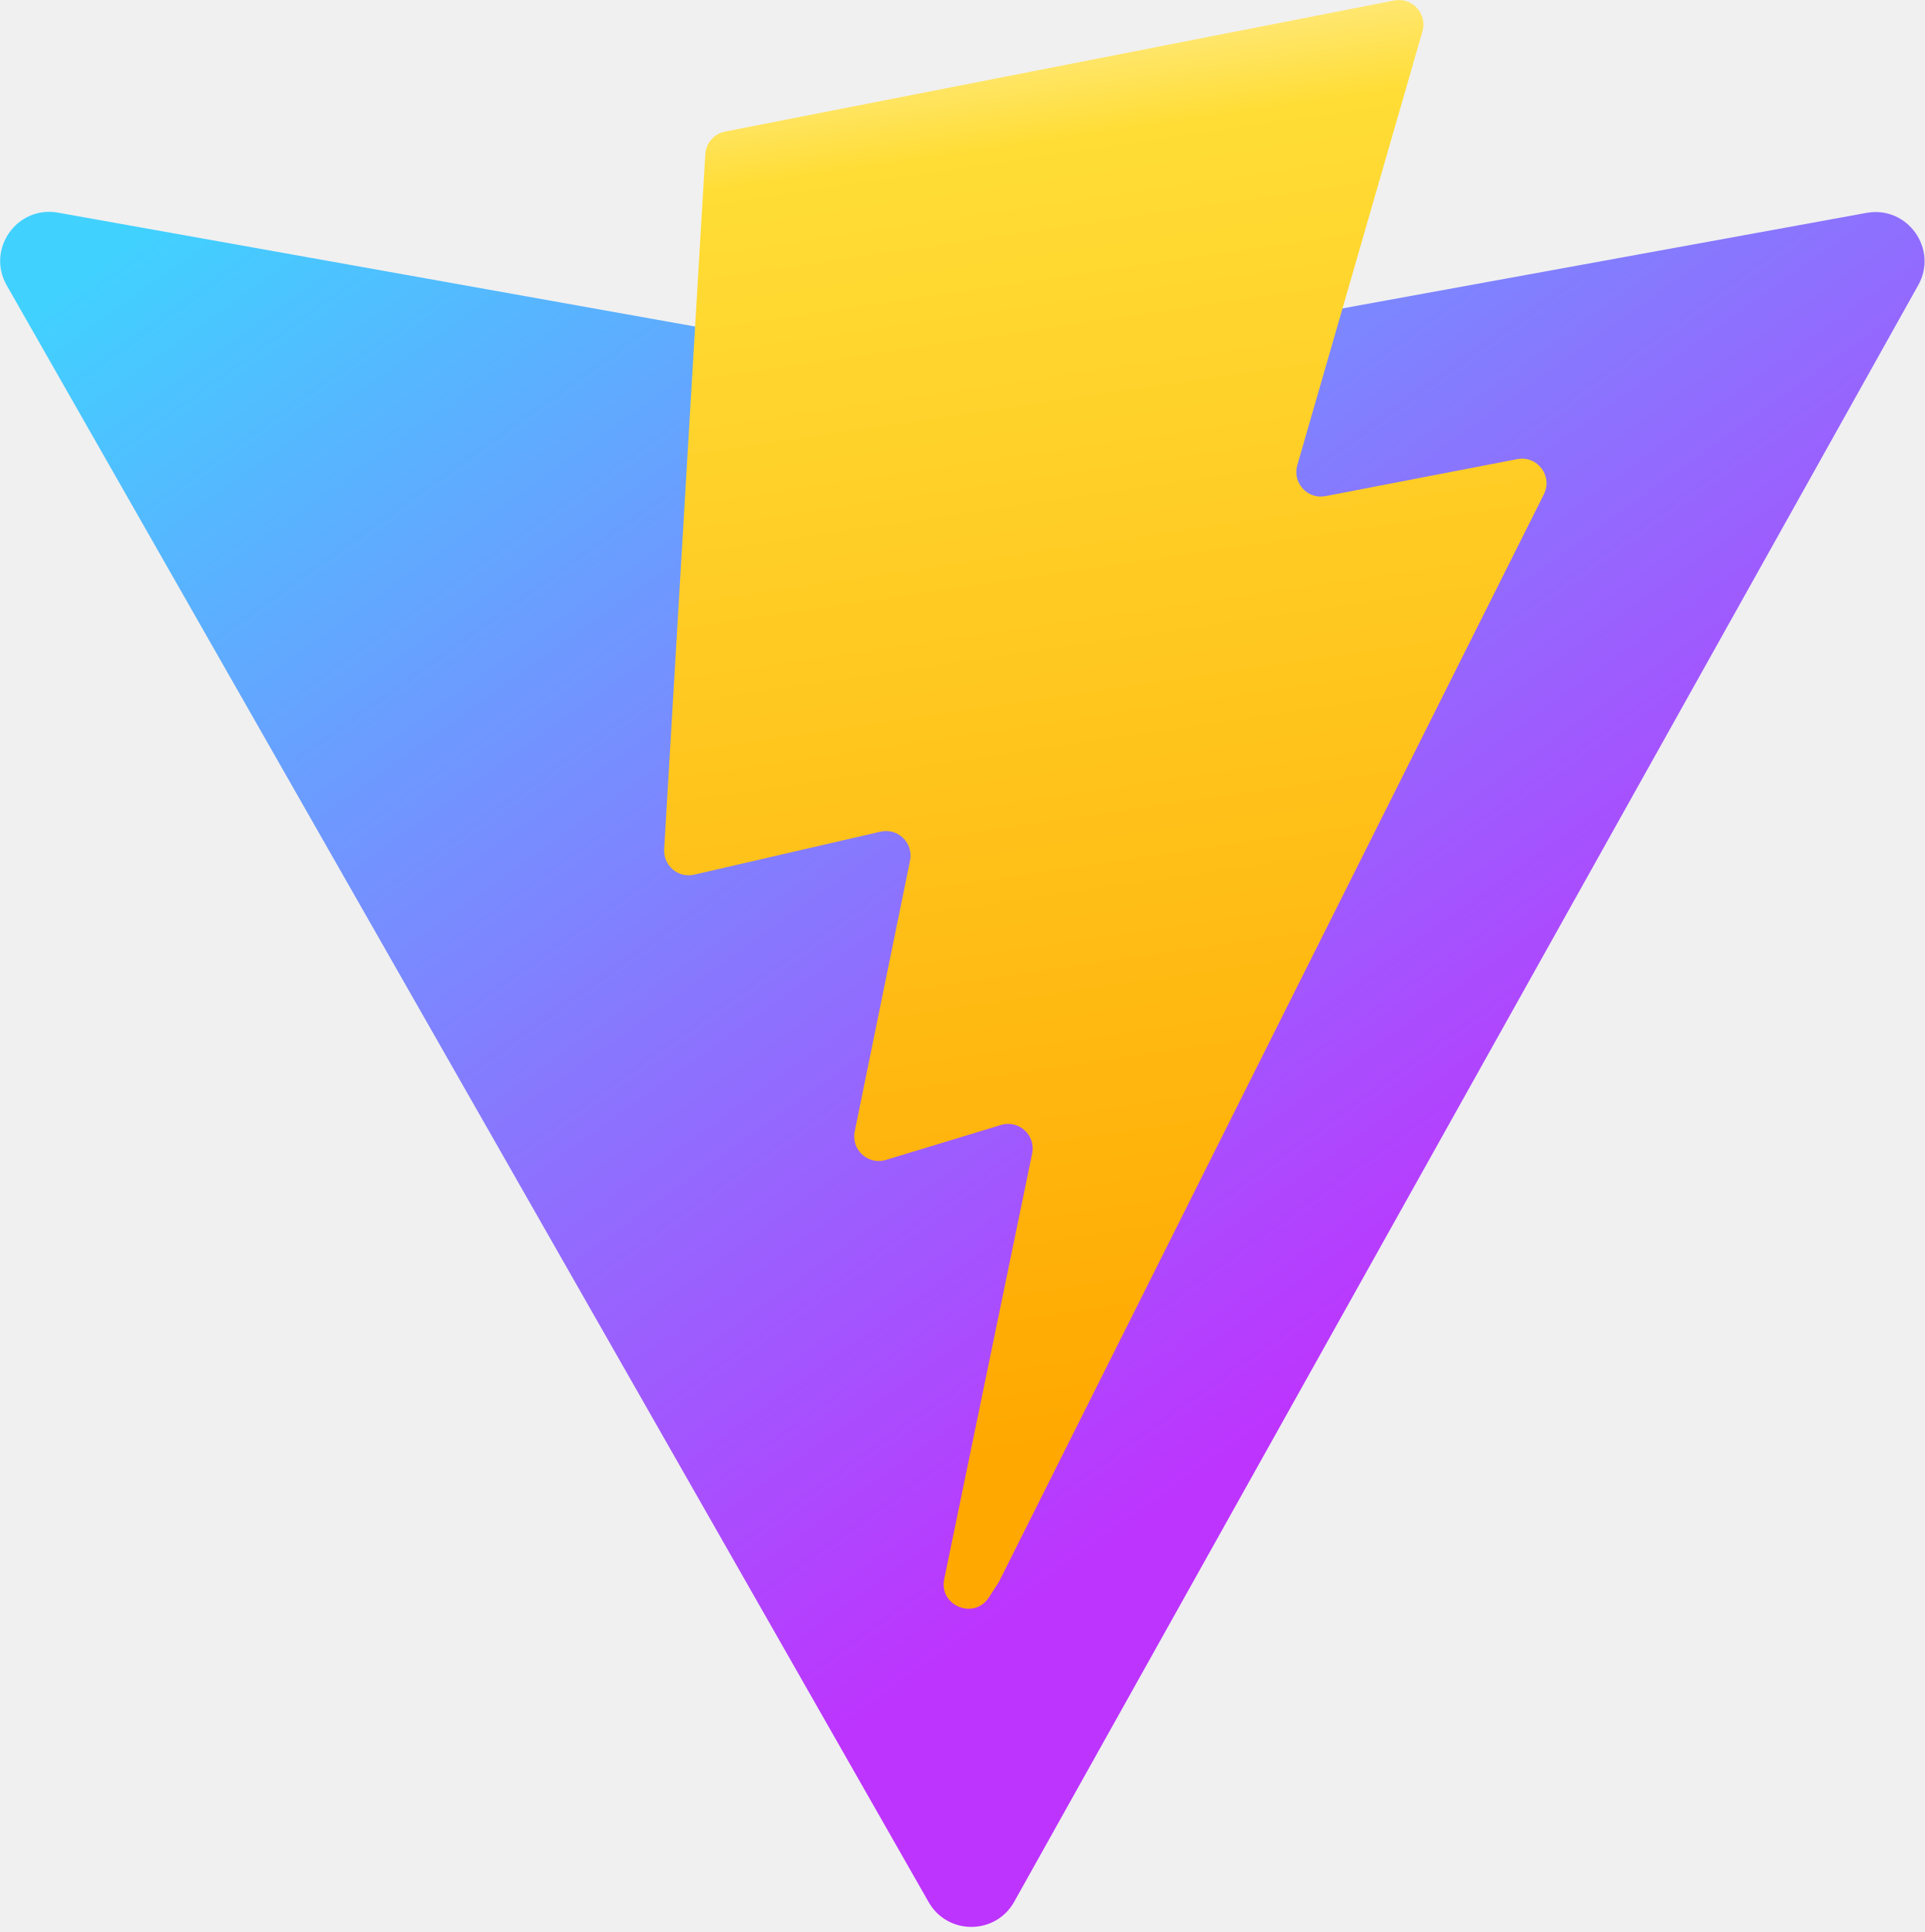
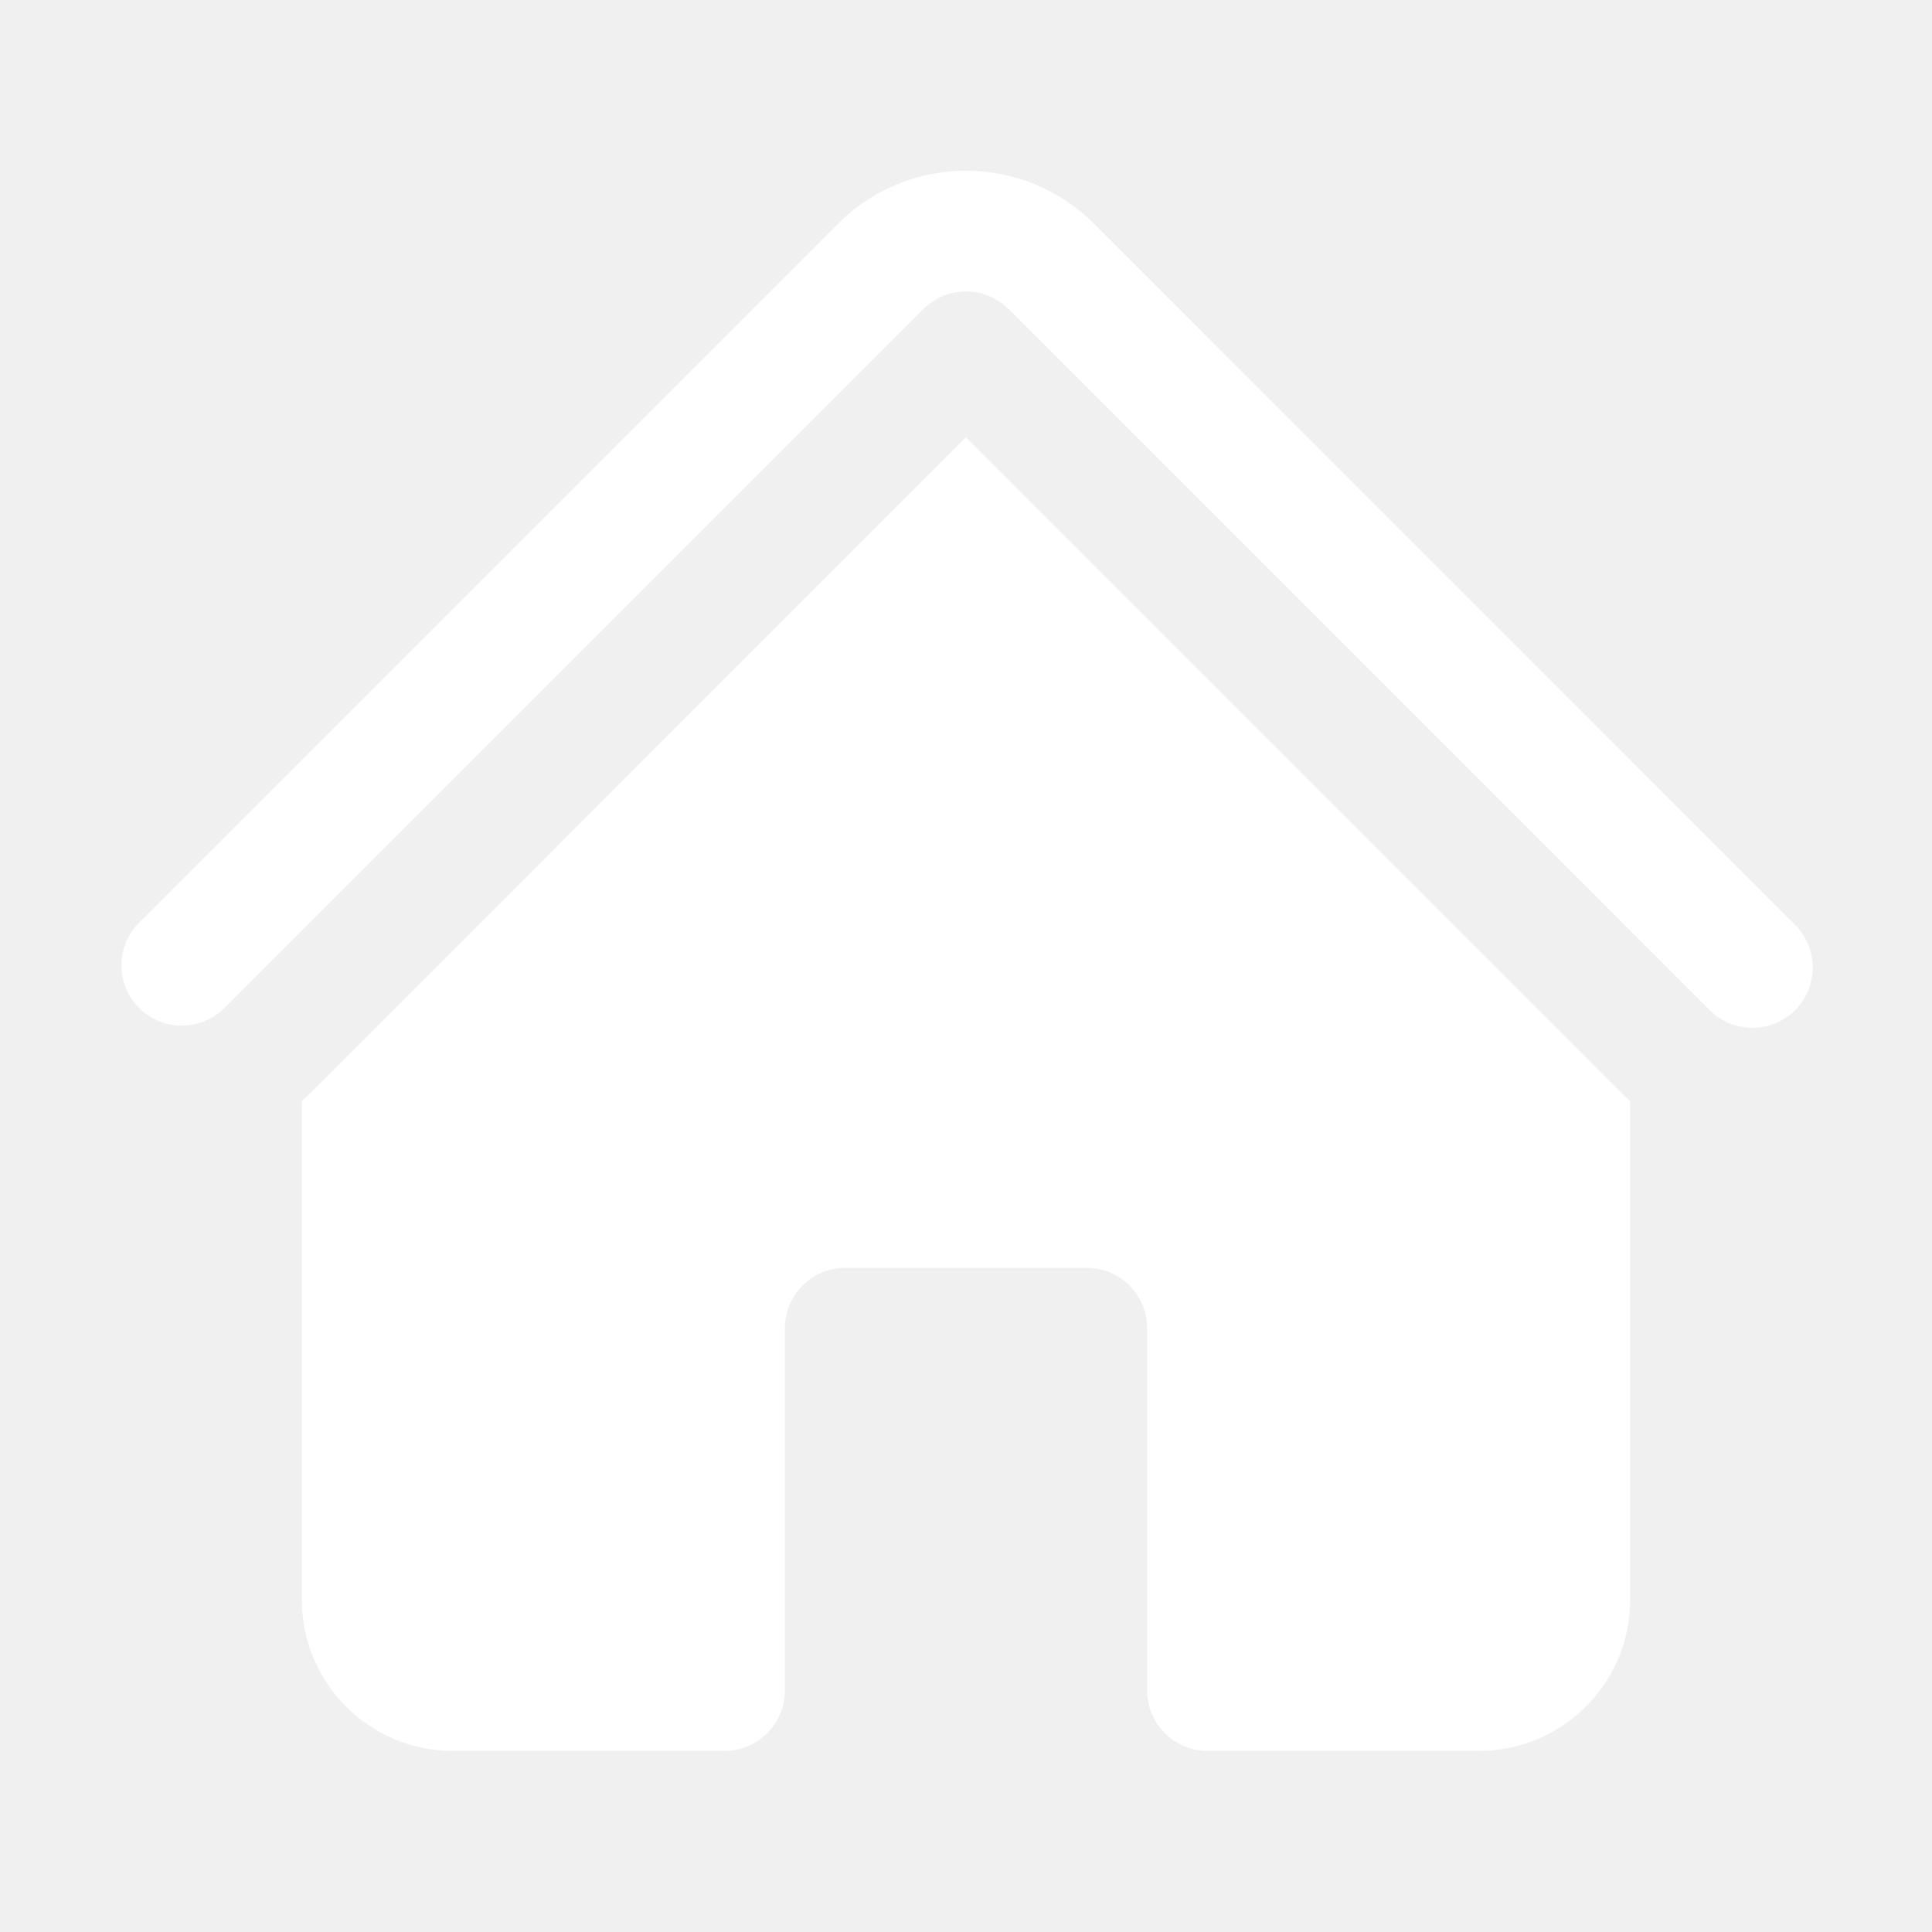
- <svg xmlns="http://www.w3.org/2000/svg" aria-hidden="true" role="img" class="iconify iconify--logos" width="31.88" height="32" preserveAspectRatio="xMidYMid meet" viewBox="0 0 256 257">
-   <defs>
-     <linearGradient id="IconifyId1813088fe1fbc01fb466" x1="-.828%" x2="57.636%" y1="7.652%" y2="78.411%">
-       <stop offset="0%" stop-color="#41D1FF" />
-       <stop offset="100%" stop-color="#BD34FE" />
-     </linearGradient>
-     <linearGradient id="IconifyId1813088fe1fbc01fb467" x1="43.376%" x2="50.316%" y1="2.242%" y2="89.03%">
-       <stop offset="0%" stop-color="#FFEA83" />
-       <stop offset="8.333%" stop-color="#FFDD35" />
-       <stop offset="100%" stop-color="#FFA800" />
-     </linearGradient>
-   </defs>
-   <path fill="url(#IconifyId1813088fe1fbc01fb466)" d="M255.153 37.938L134.897 252.976c-2.483 4.44-8.862 4.466-11.382.048L.875 37.958c-2.746-4.814 1.371-10.646 6.827-9.67l120.385 21.517a6.537 6.537 0 0 0 2.322-.004l117.867-21.483c5.438-.991 9.574 4.796 6.877 9.62Z" />
-   <path fill="url(#IconifyId1813088fe1fbc01fb467)" d="M185.432.063L96.44 17.501a3.268 3.268 0 0 0-2.634 3.014l-5.474 92.456a3.268 3.268 0 0 0 3.997 3.378l24.777-5.718c2.318-.535 4.413 1.507 3.936 3.838l-7.361 36.047c-.495 2.426 1.782 4.5 4.151 3.78l15.304-4.649c2.372-.72 4.652 1.36 4.15 3.788l-11.698 56.621c-.732 3.542 3.979 5.473 5.943 2.437l1.313-2.028l72.516-144.72c1.215-2.423-.88-5.186-3.54-4.672l-25.505 4.922c-2.396.462-4.435-1.77-3.759-4.114l16.646-57.705c.677-2.35-1.37-4.583-3.769-4.113Z" />
+ <svg xmlns="http://www.w3.org/2000/svg" viewBox="0 0 24 24" fill="#ffffff" class="w-8 h-8">
+   <path d="M11.47 3.84a.75.75 0 011.06 0l8.69 8.69a.75.75 0 101.06-1.06l-8.689-8.69a2.25 2.25 0 00-3.182 0l-8.69 8.69a.75.75 0 001.061 1.06l8.69-8.69z" />
+   <path d="M12 5.432l8.159 8.159c.03.03.06.058.091.086v6.198c0 1.035-.84 1.875-1.875 1.875H15a.75.75 0 01-.75-.75v-4.5a.75.75 0 00-.75-.75h-3a.75.75 0 00-.75.75V21a.75.75 0 01-.75.75H5.625a1.875 1.875 0 01-1.875-1.875v-6.198a2.29 2.29 0 00.091-.086L12 5.43z" />
</svg>
